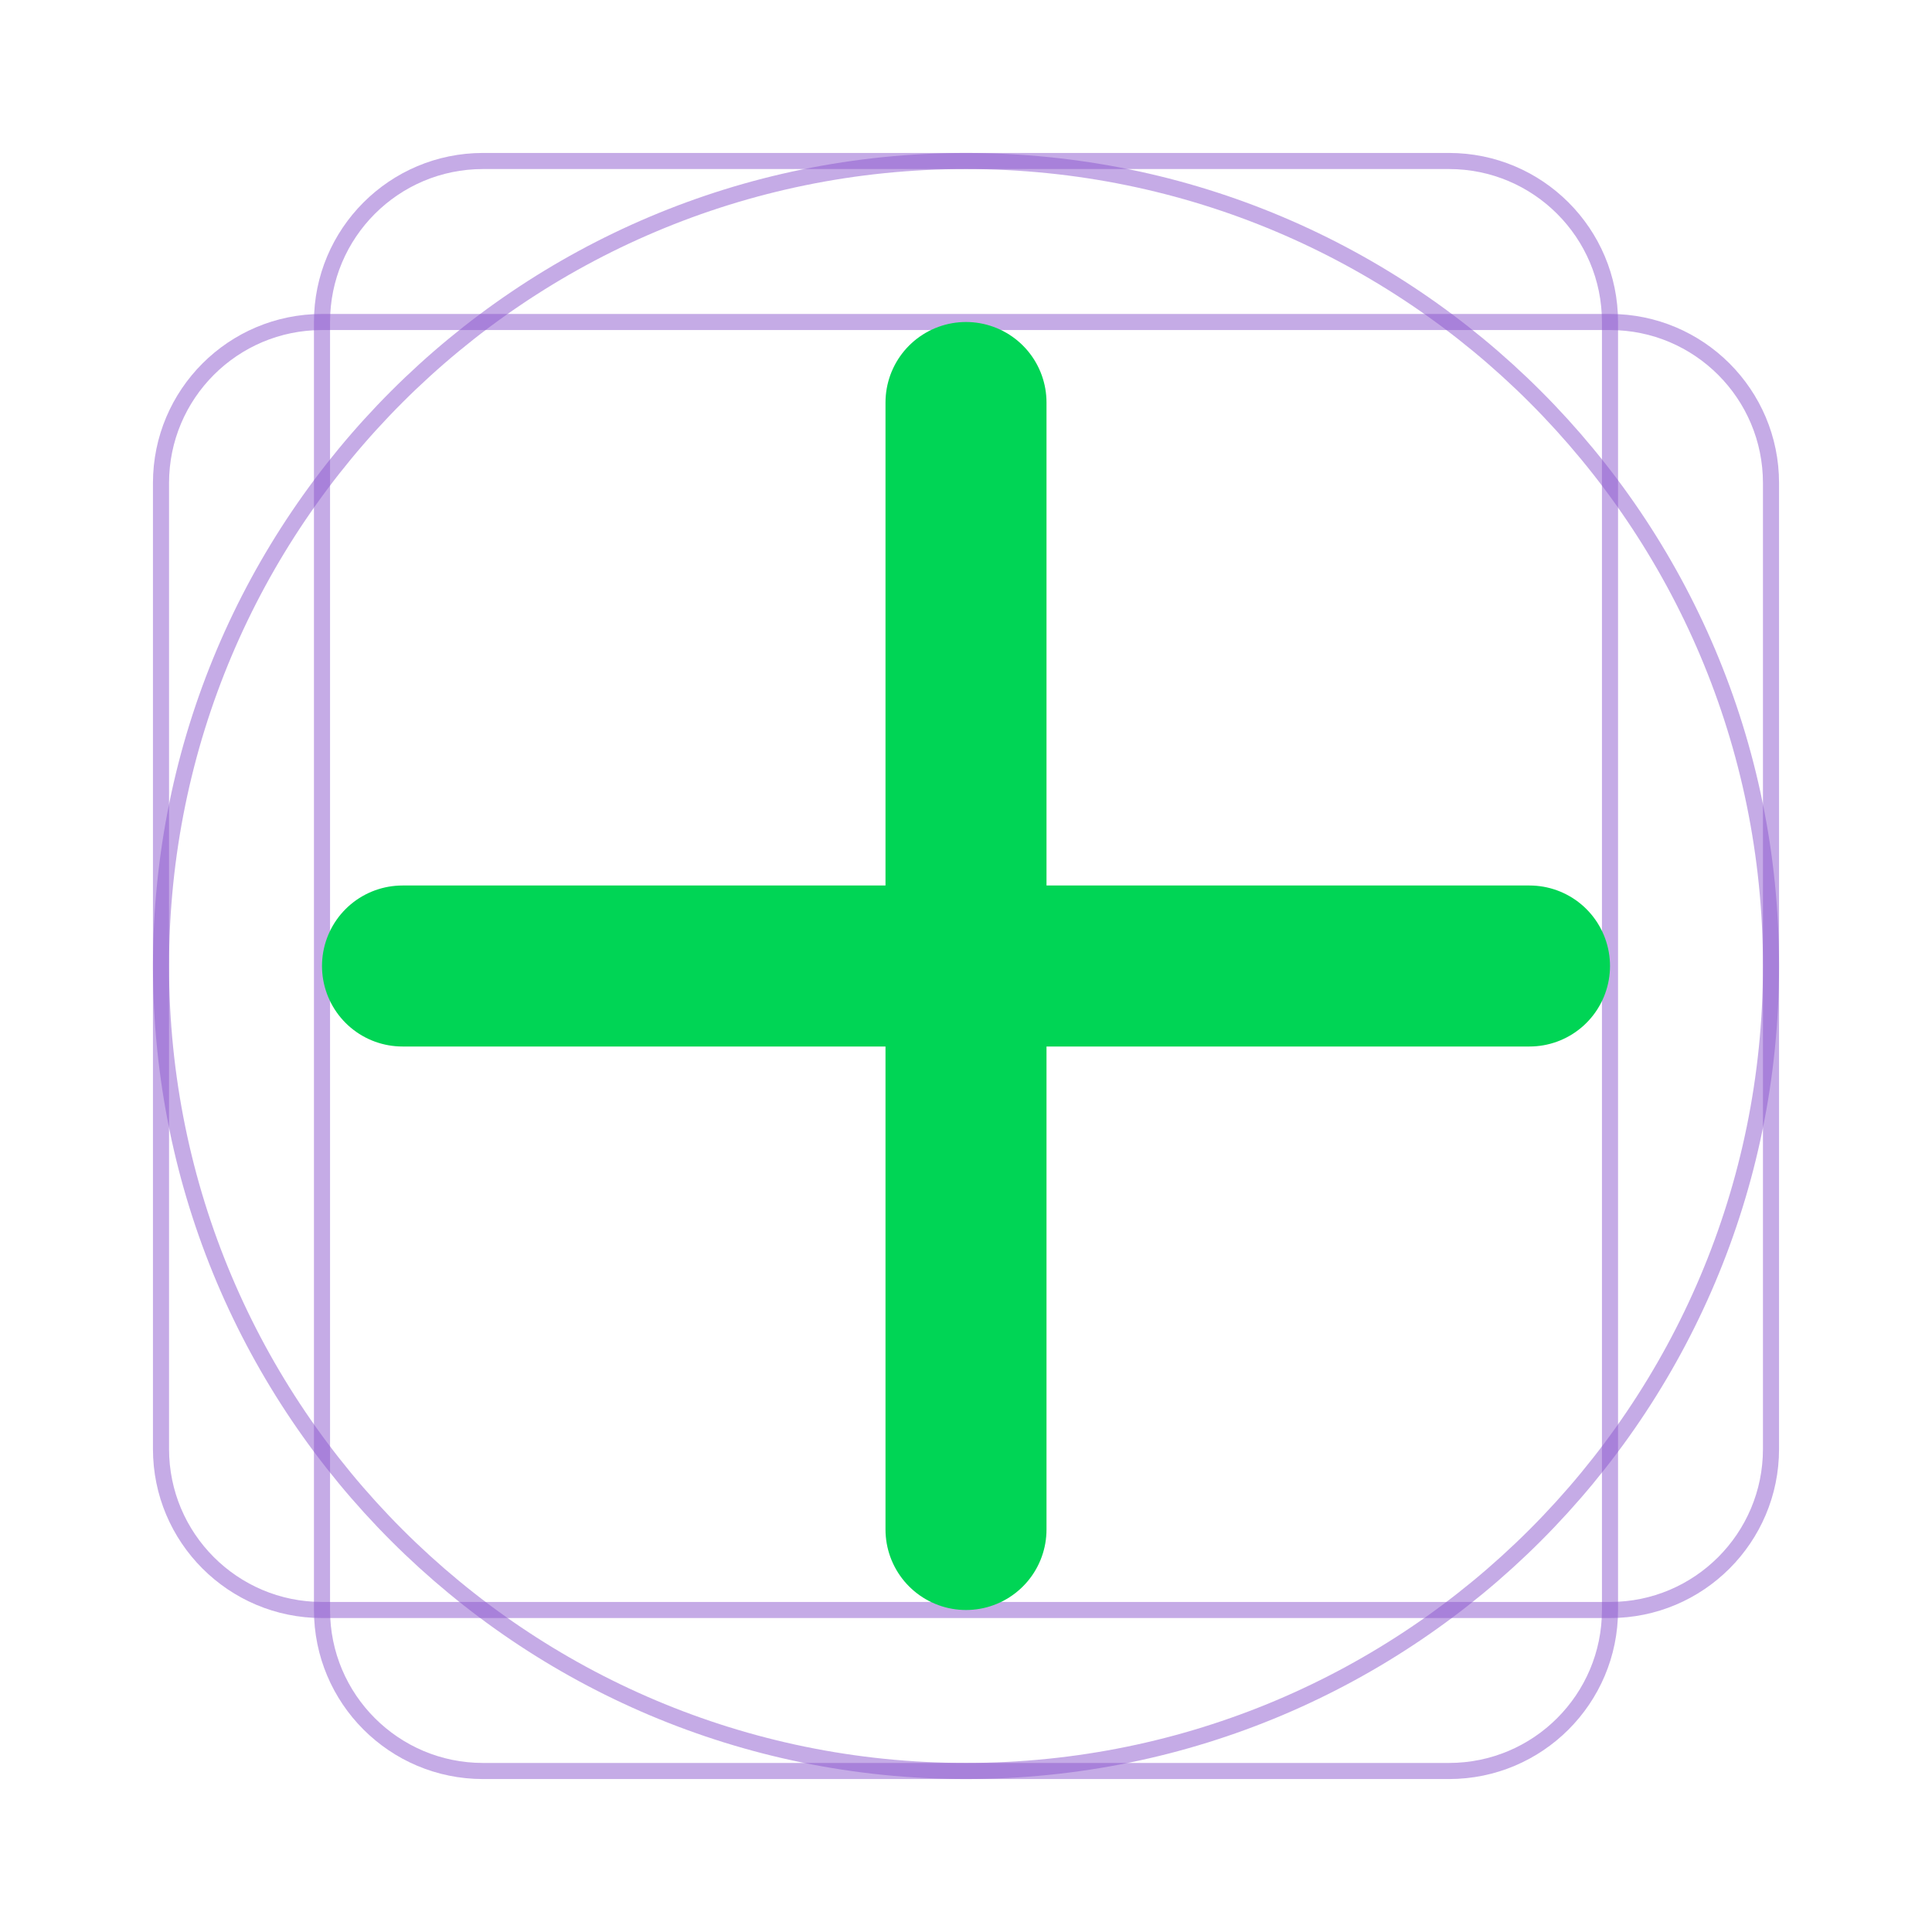
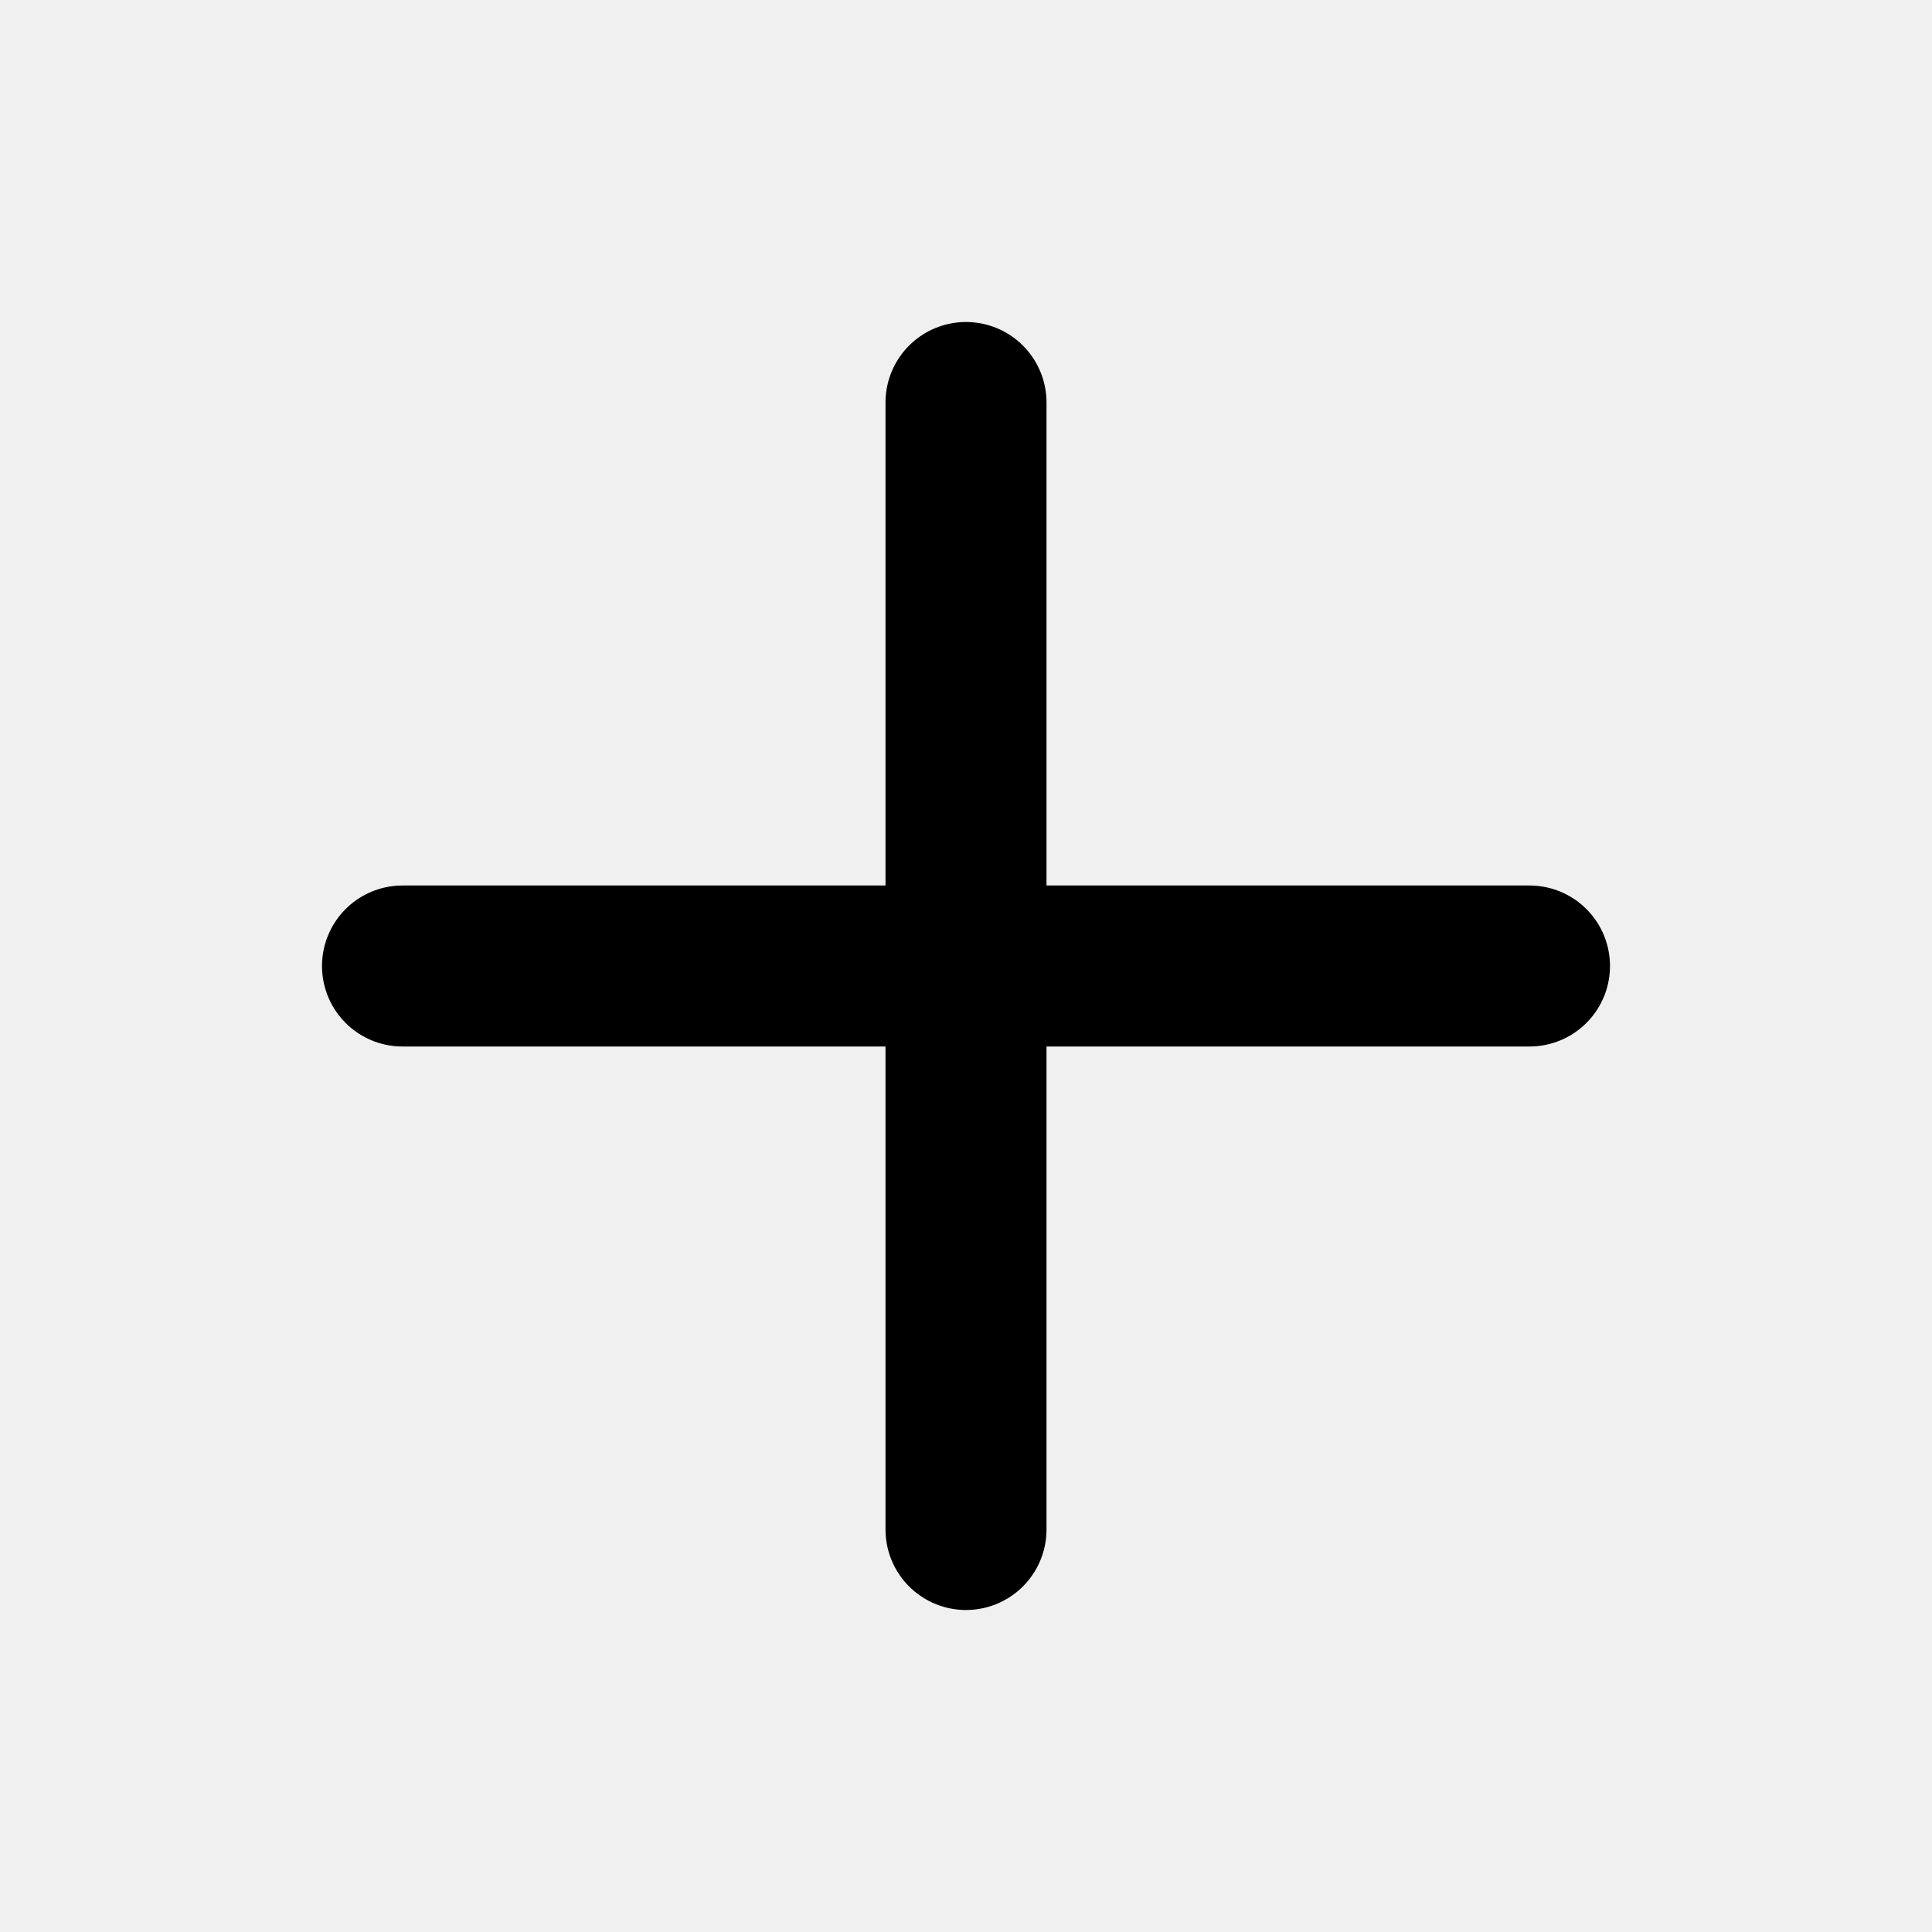
<svg xmlns="http://www.w3.org/2000/svg" width="24" height="24" viewBox="0 0 24 24" fill="none">
-   <g clip-path="url(#clip0_76_6106)">
-     <g filter="url(#filter0_d_76_6106)">
-       <rect width="24" height="24" fill="white" />
-       <circle opacity="0.5" cx="12" cy="12" r="10" stroke="#8C58CD" stroke-width="0.2" />
-       <rect opacity="0.5" x="4" y="2" width="16" height="20" rx="2" stroke="#8C58CD" stroke-width="0.2" />
-       <rect opacity="0.5" x="22" y="4" width="16" height="20" rx="2" transform="rotate(90 22 4)" stroke="#8C58CD" stroke-width="0.2" />
-     </g>
-     <path d="M12 5V19" stroke="#00D555" stroke-width="2" stroke-miterlimit="10" stroke-linecap="round" stroke-linejoin="round" />
-     <path d="M19 12H5" stroke="#00D555" stroke-width="2" stroke-miterlimit="10" stroke-linecap="round" stroke-linejoin="round" />
-   </g>
-   <defs>
-     <filter id="filter0_d_76_6106" x="-4" y="0" width="32" height="32" filterUnits="userSpaceOnUse" color-interpolation-filters="sRGB">
-       <feFlood flood-opacity="0" result="BackgroundImageFix" />
-       <feColorMatrix in="SourceAlpha" type="matrix" values="0 0 0 0 0 0 0 0 0 0 0 0 0 0 0 0 0 0 127 0" result="hardAlpha" />
-       <feOffset dy="4" />
-       <feGaussianBlur stdDeviation="2" />
-       <feComposite in2="hardAlpha" operator="out" />
-       <feColorMatrix type="matrix" values="0 0 0 0 0 0 0 0 0 0 0 0 0 0 0 0 0 0 0.25 0" />
-       <feBlend mode="normal" in2="BackgroundImageFix" result="effect1_dropShadow_76_6106" />
-       <feBlend mode="normal" in="SourceGraphic" in2="effect1_dropShadow_76_6106" result="shape" />
-     </filter>
-     <clipPath id="clip0_76_6106">
-       <rect width="24" height="24" fill="white" />
-     </clipPath>
-   </defs>
+   <path d="M12 5V19" stroke="black" stroke-width="2" stroke-miterlimit="10" stroke-linecap="round" stroke-linejoin="round" />
+   <path d="M19 12H5" stroke="black" stroke-width="2" stroke-miterlimit="10" stroke-linecap="round" stroke-linejoin="round" />
</svg>
